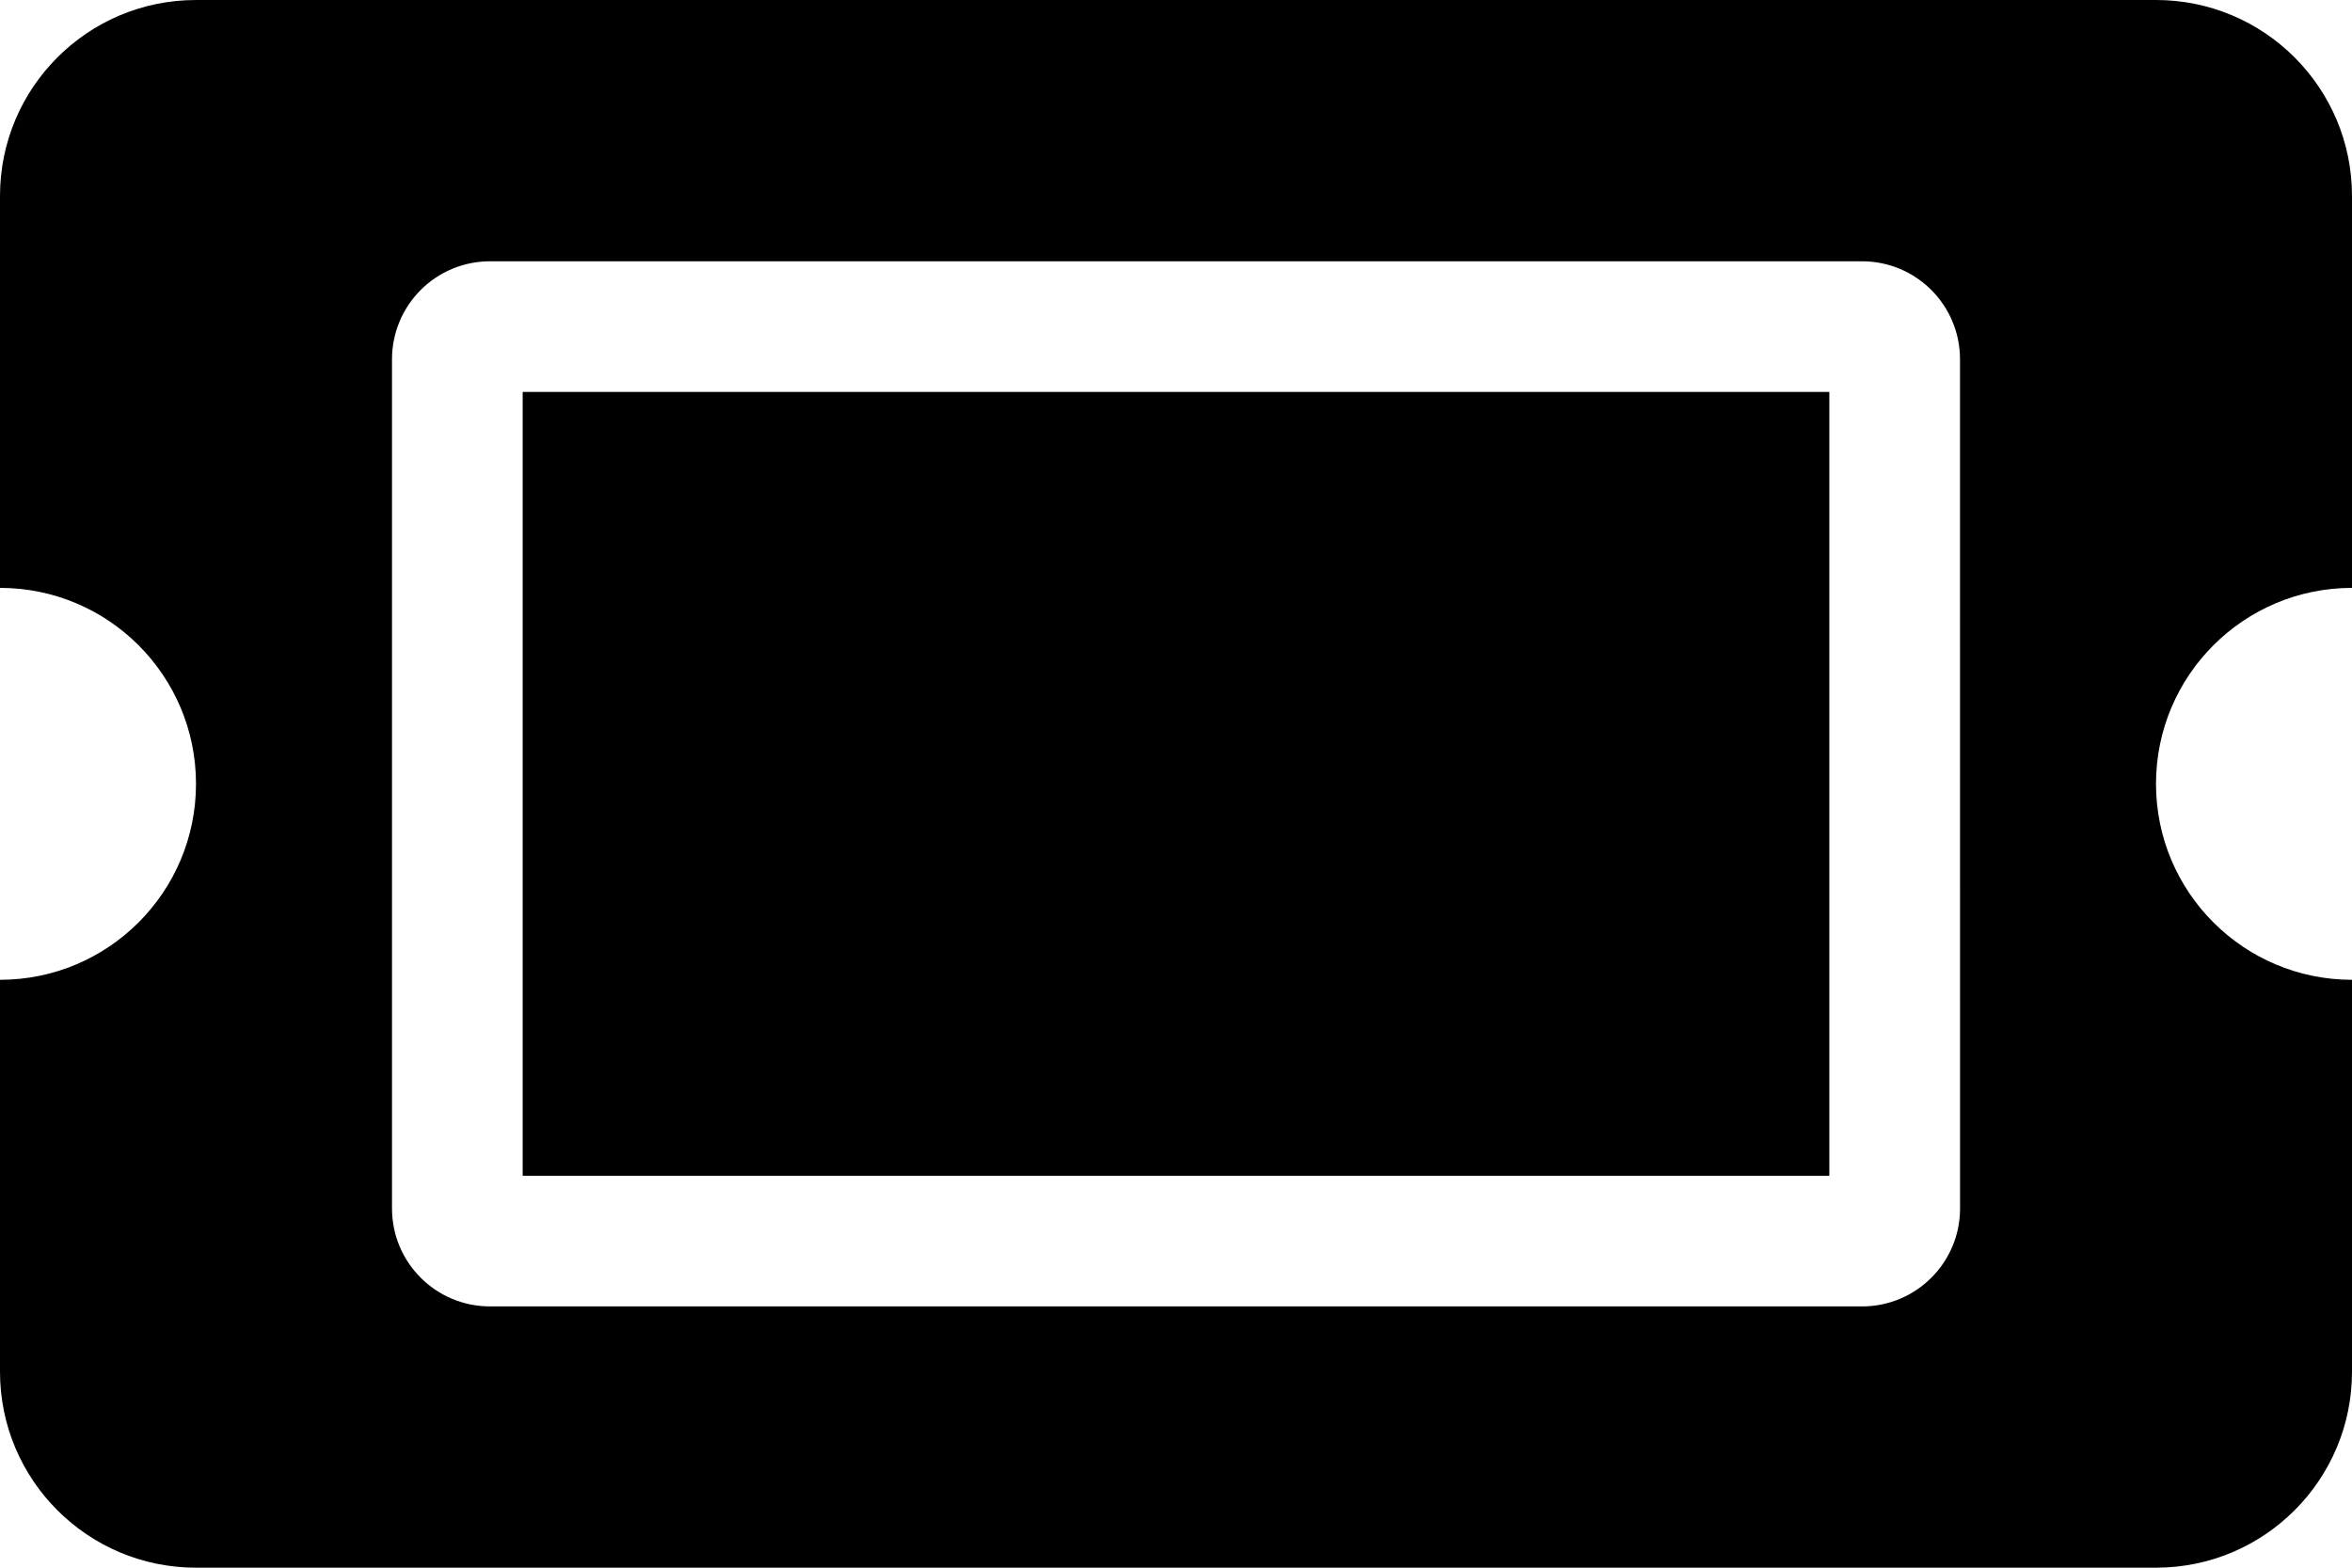
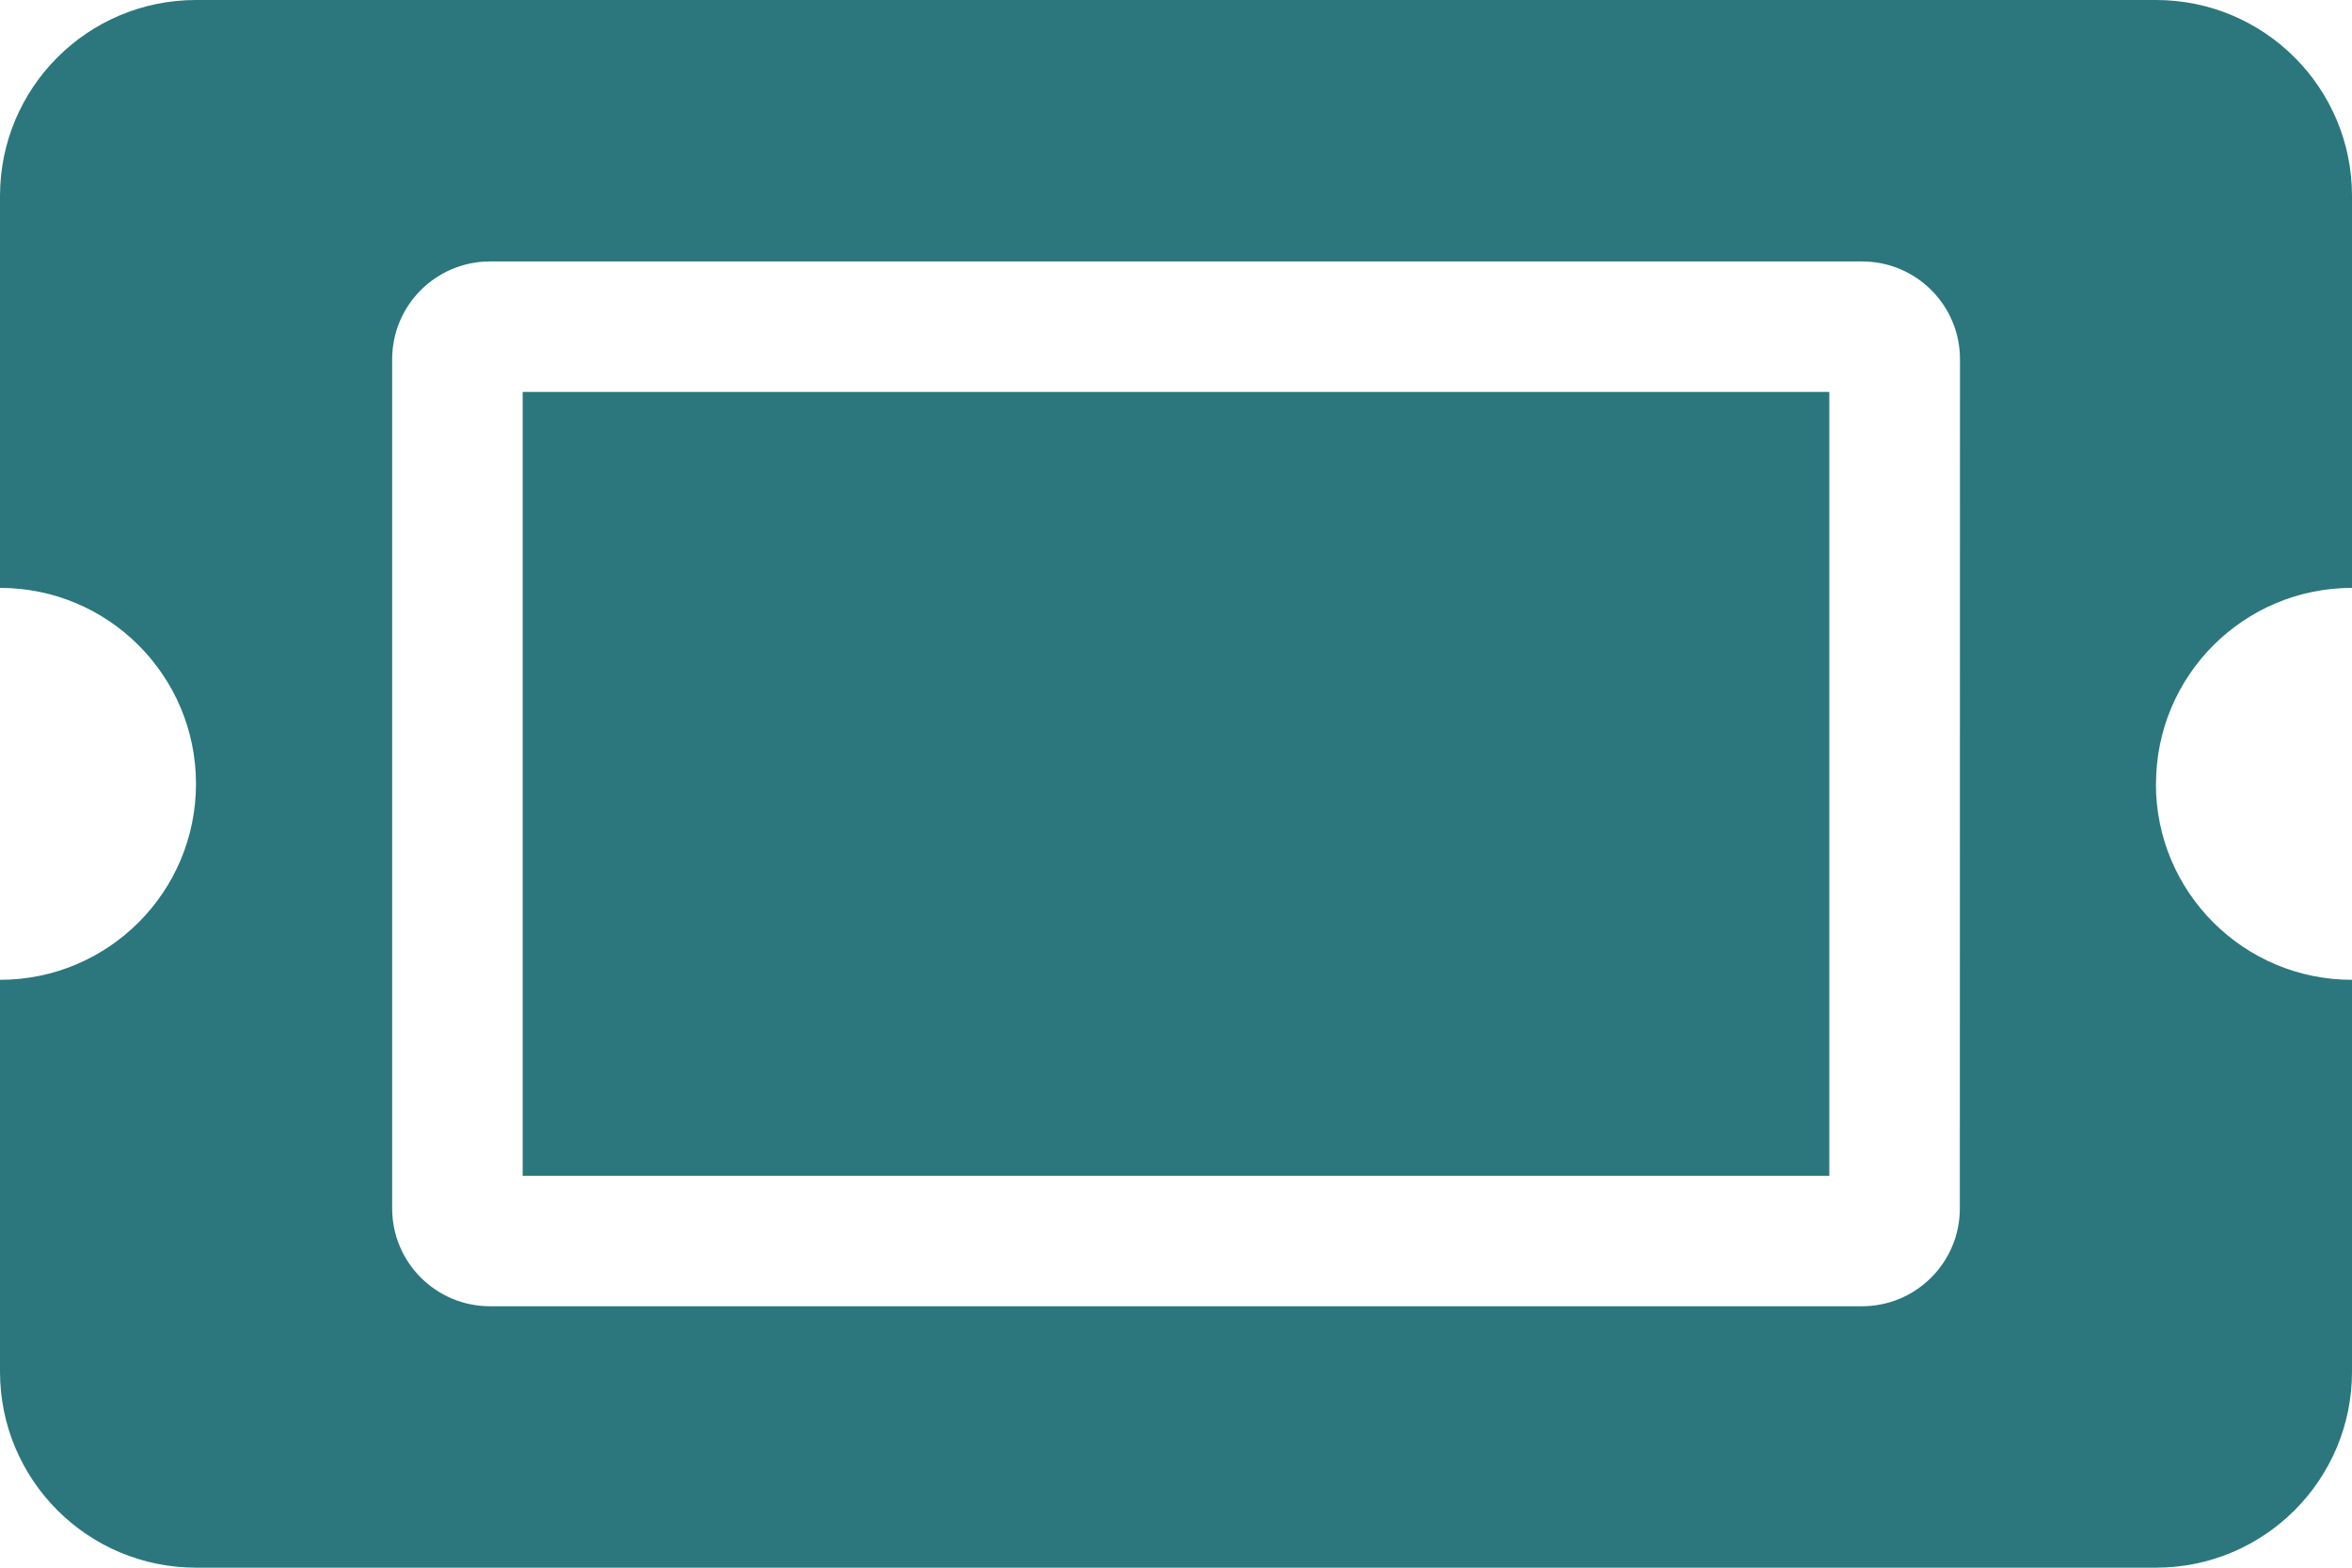
- <svg xmlns="http://www.w3.org/2000/svg" width="40.5" height="27" viewBox="0 0 40.5 27">
-   <path id="Icon_awesome-ticket-alt" data-name="Icon awesome-ticket-alt" d="M9,11.25H31.5v13.5H9ZM37.125,18A3.375,3.375,0,0,0,40.5,21.375v6.75A3.375,3.375,0,0,1,37.125,31.5H3.375A3.375,3.375,0,0,1,0,28.125v-6.75a3.375,3.375,0,0,0,0-6.75V7.875A3.375,3.375,0,0,1,3.375,4.5h33.75A3.375,3.375,0,0,1,40.5,7.875v6.75A3.375,3.375,0,0,0,37.125,18ZM33.75,10.688A1.687,1.687,0,0,0,32.063,9H8.438A1.687,1.687,0,0,0,6.75,10.688V25.313A1.687,1.687,0,0,0,8.438,27H32.063a1.687,1.687,0,0,0,1.688-1.687Z" transform="translate(0 -4.5)" />
+ <svg xmlns="http://www.w3.org/2000/svg" width="62.5" height="41.667" viewBox="0 0 62.5 41.667">
+   <path id="Icon_awesome-ticket-alt" data-name="Icon awesome-ticket-alt" d="M13.889,14.917H48.611V35.75H13.889Zm43.4,10.417A5.208,5.208,0,0,0,62.5,30.542V40.958a5.208,5.208,0,0,1-5.208,5.208H5.208A5.208,5.208,0,0,1,0,40.958V30.542a5.208,5.208,0,0,0,5.208-5.208A5.208,5.208,0,0,0,0,20.125V9.708A5.208,5.208,0,0,1,5.208,4.5H57.292A5.208,5.208,0,0,1,62.5,9.708V20.125A5.208,5.208,0,0,0,57.292,25.333ZM52.083,14.049a2.6,2.6,0,0,0-2.6-2.6H13.021a2.6,2.6,0,0,0-2.6,2.6V36.618a2.6,2.6,0,0,0,2.6,2.6H49.479a2.6,2.6,0,0,0,2.6-2.6Z" transform="translate(0 -4.5)" fill="#2b777d" />
</svg>
